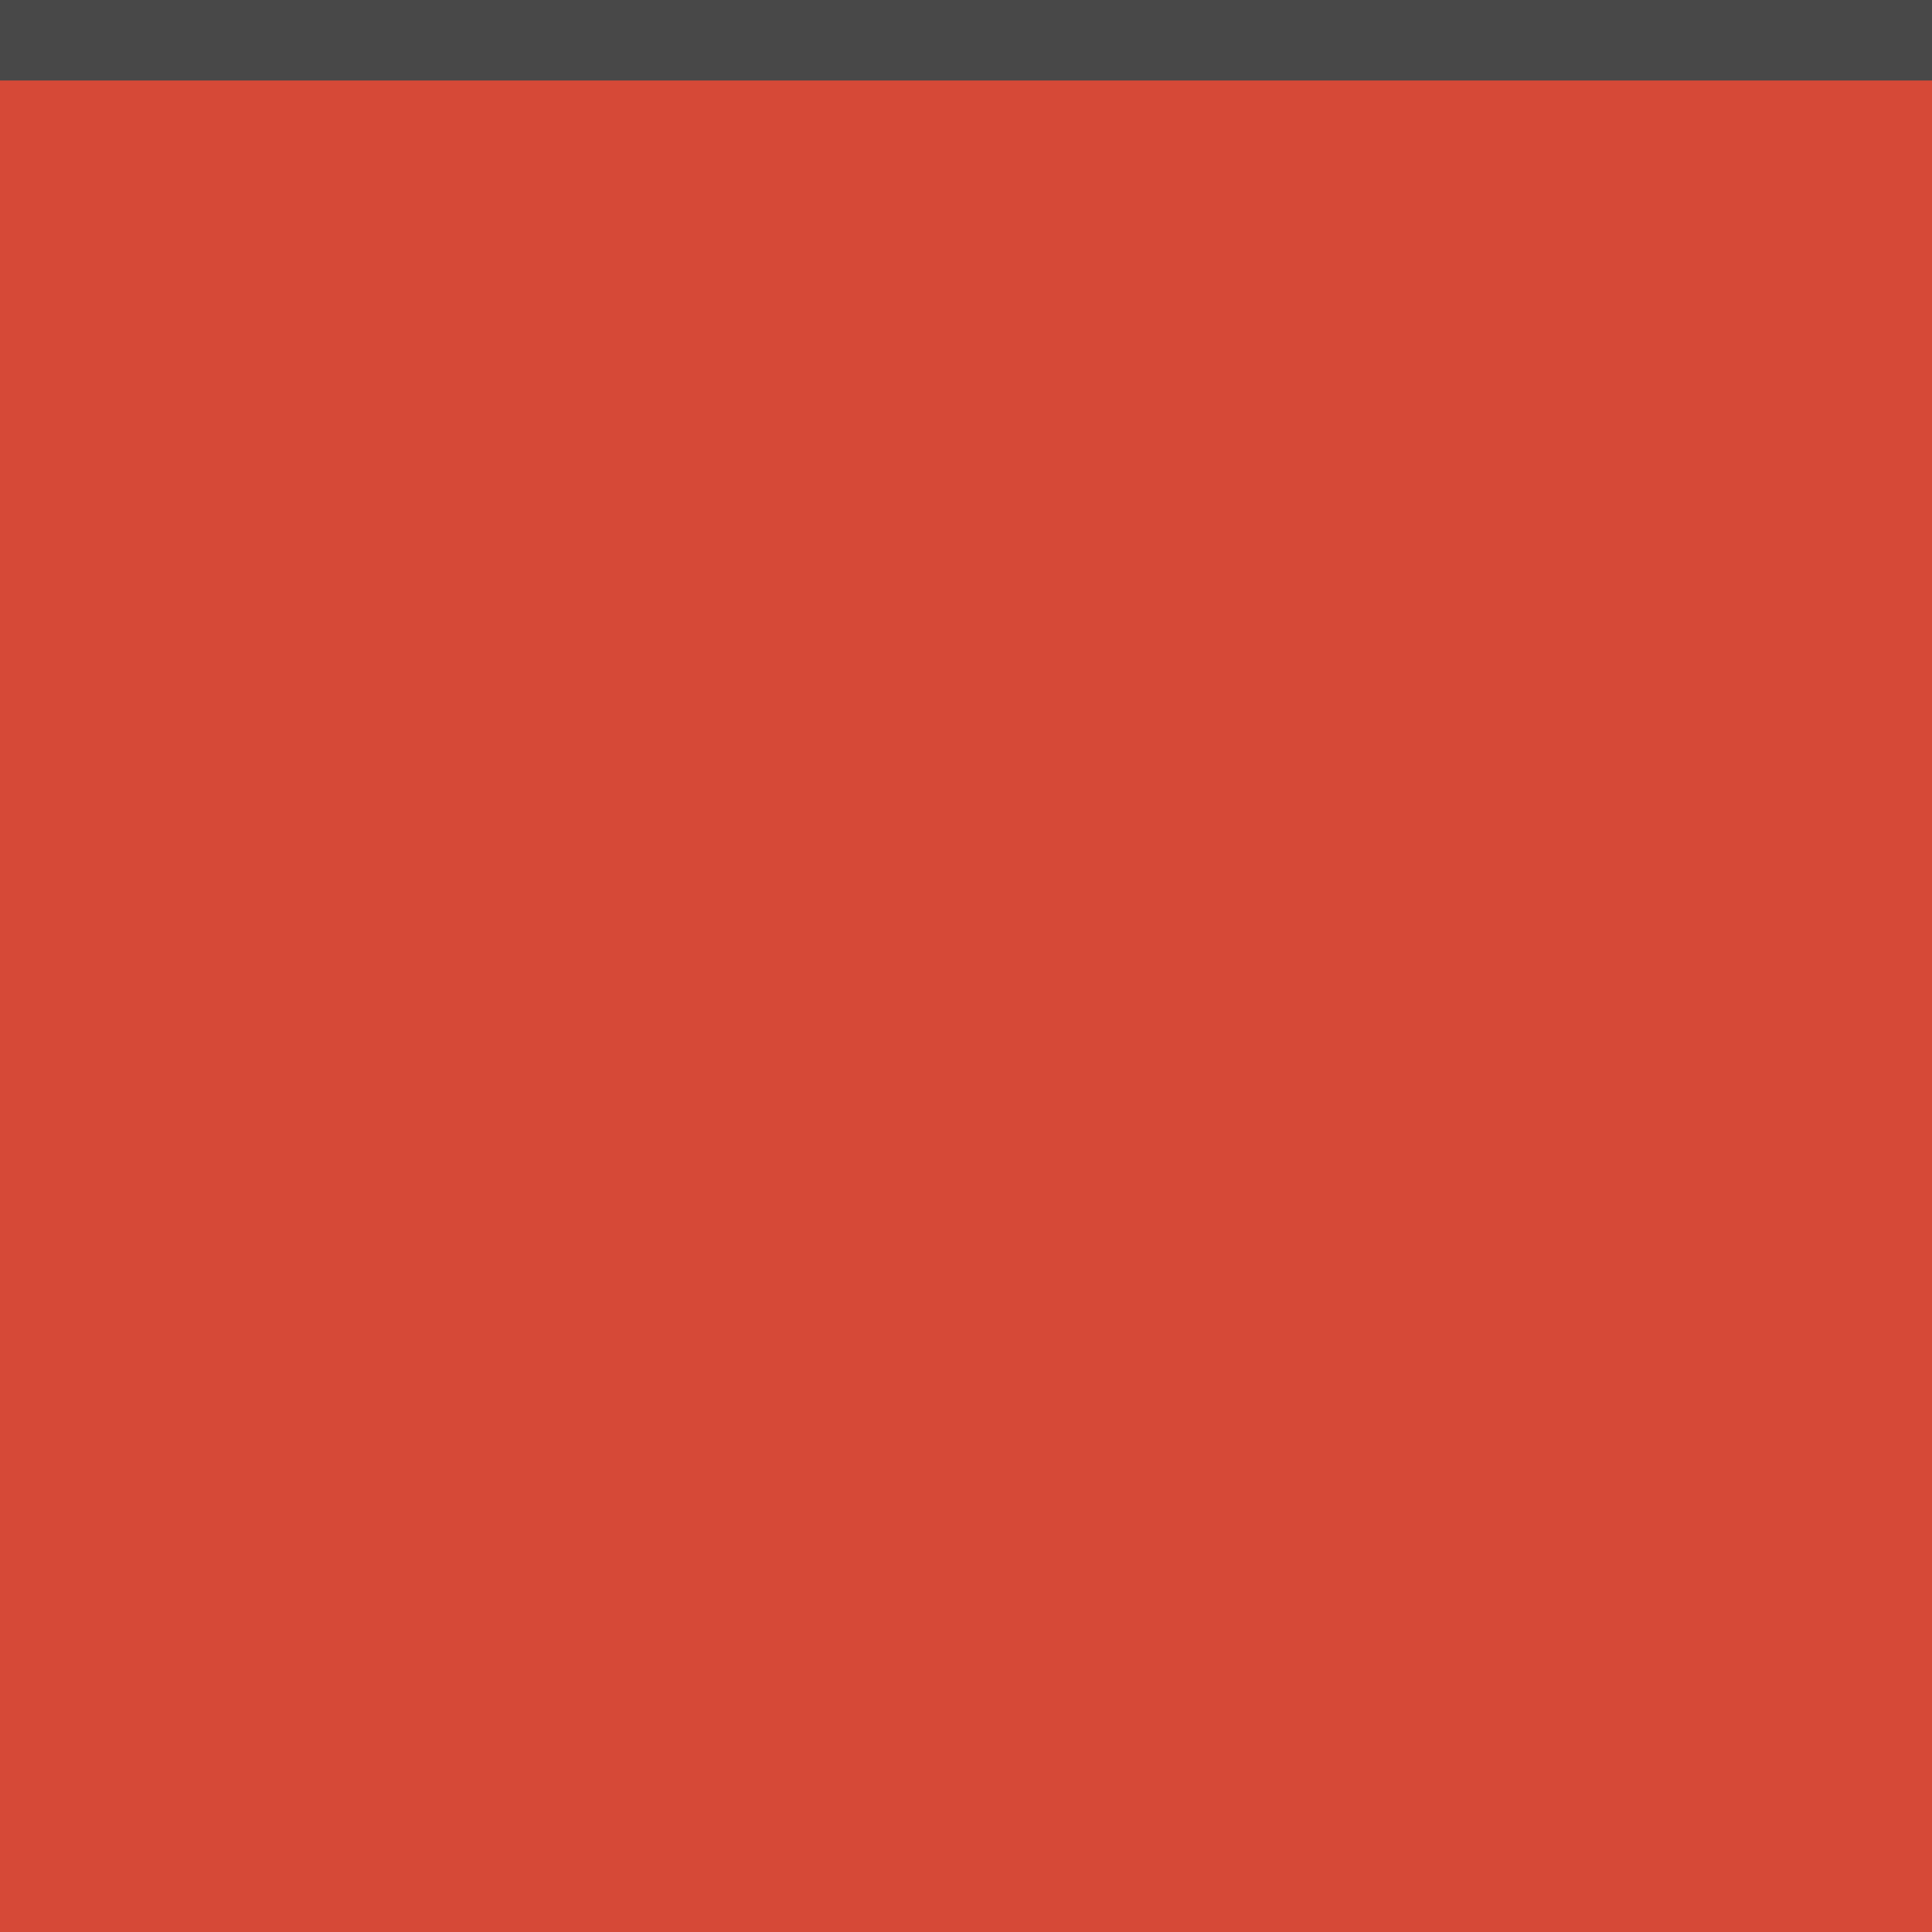
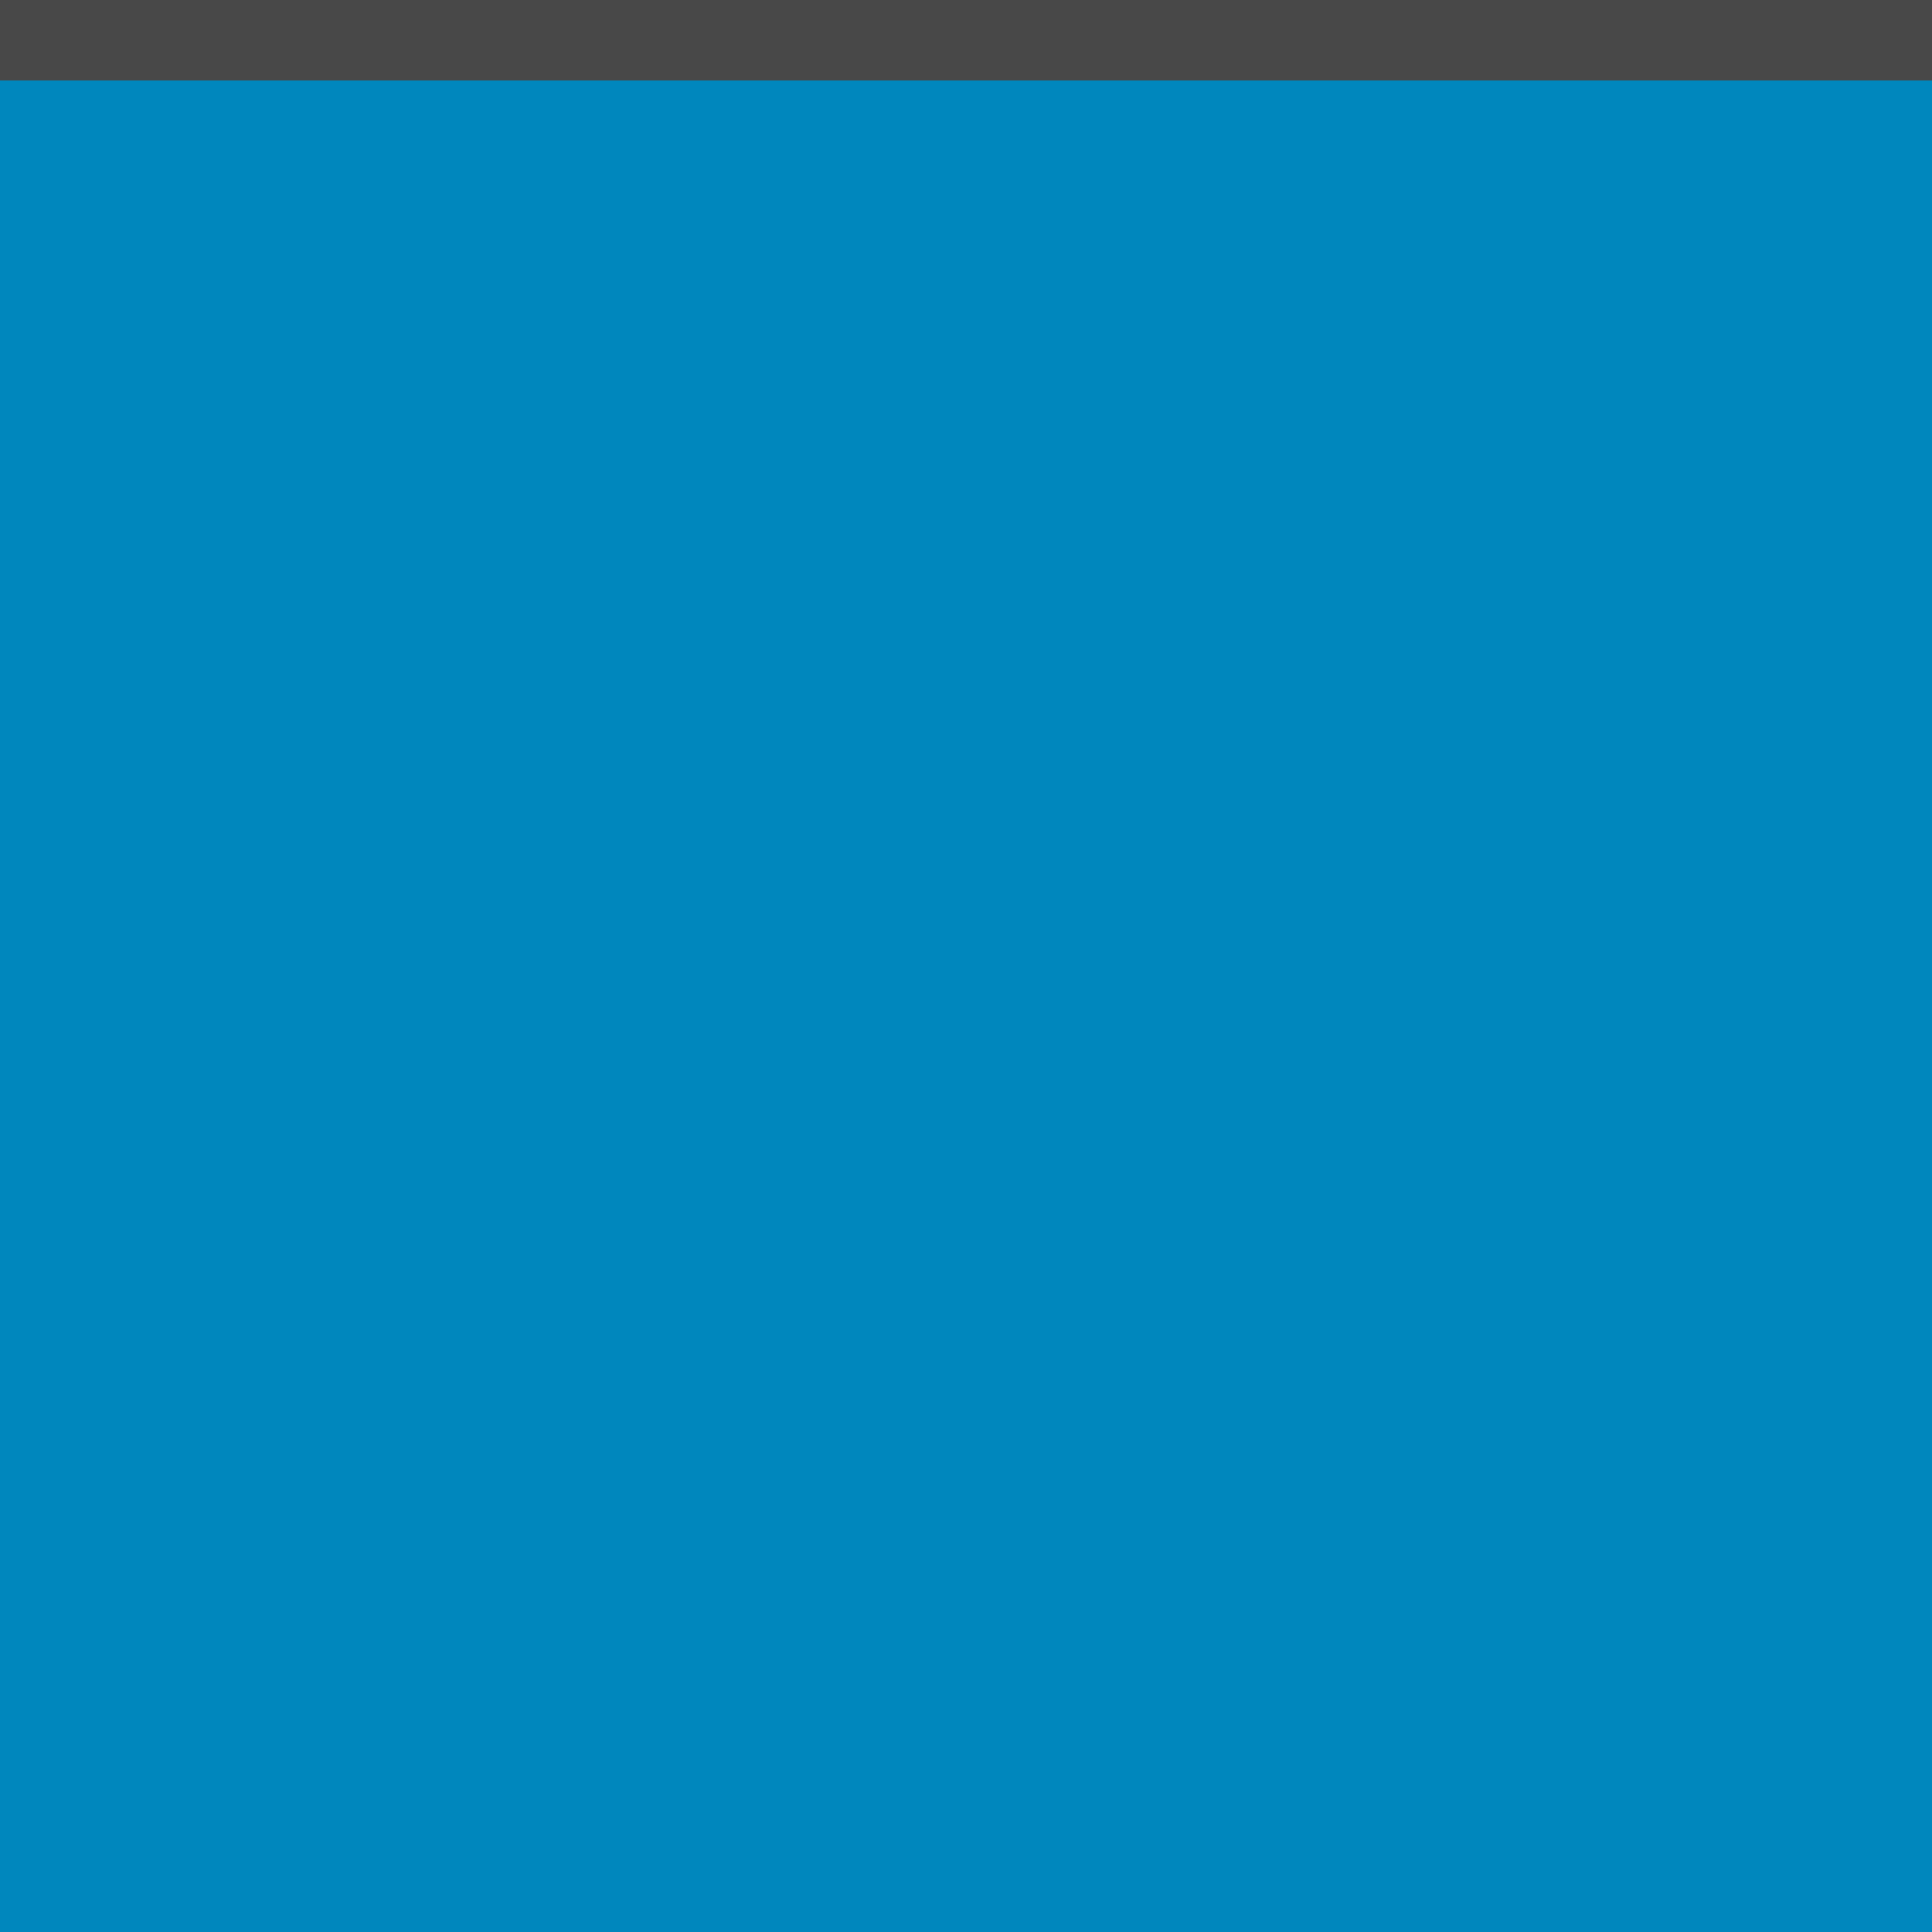
<svg xmlns="http://www.w3.org/2000/svg" width="24" height="24" id="svg11300" version="1.0" style="display:inline;enable-background:new">
  <defs id="defs3" />
  <g style="display:inline" id="layer1" transform="translate(0,-276)">
-     <rect style="opacity:1;fill:#d64937;fill-opacity:1;stroke:none" id="rect5315" width="24" height="24" x="-24" y="-300" transform="scale(-1,-1)" />
+     <rect style="opacity:1;fill:#0087BD;fill-opacity:1;stroke:none" id="rect5315" width="24" height="24" x="-24" y="-300" transform="scale(-1,-1)" />
    <rect style="fill:#484848;fill-opacity:1;stroke:none" id="rect3873" width="1" height="24" x="-277" y="3.5527137e-15" transform="matrix(0,-1,1,0,0,0)" />
  </g>
</svg>
